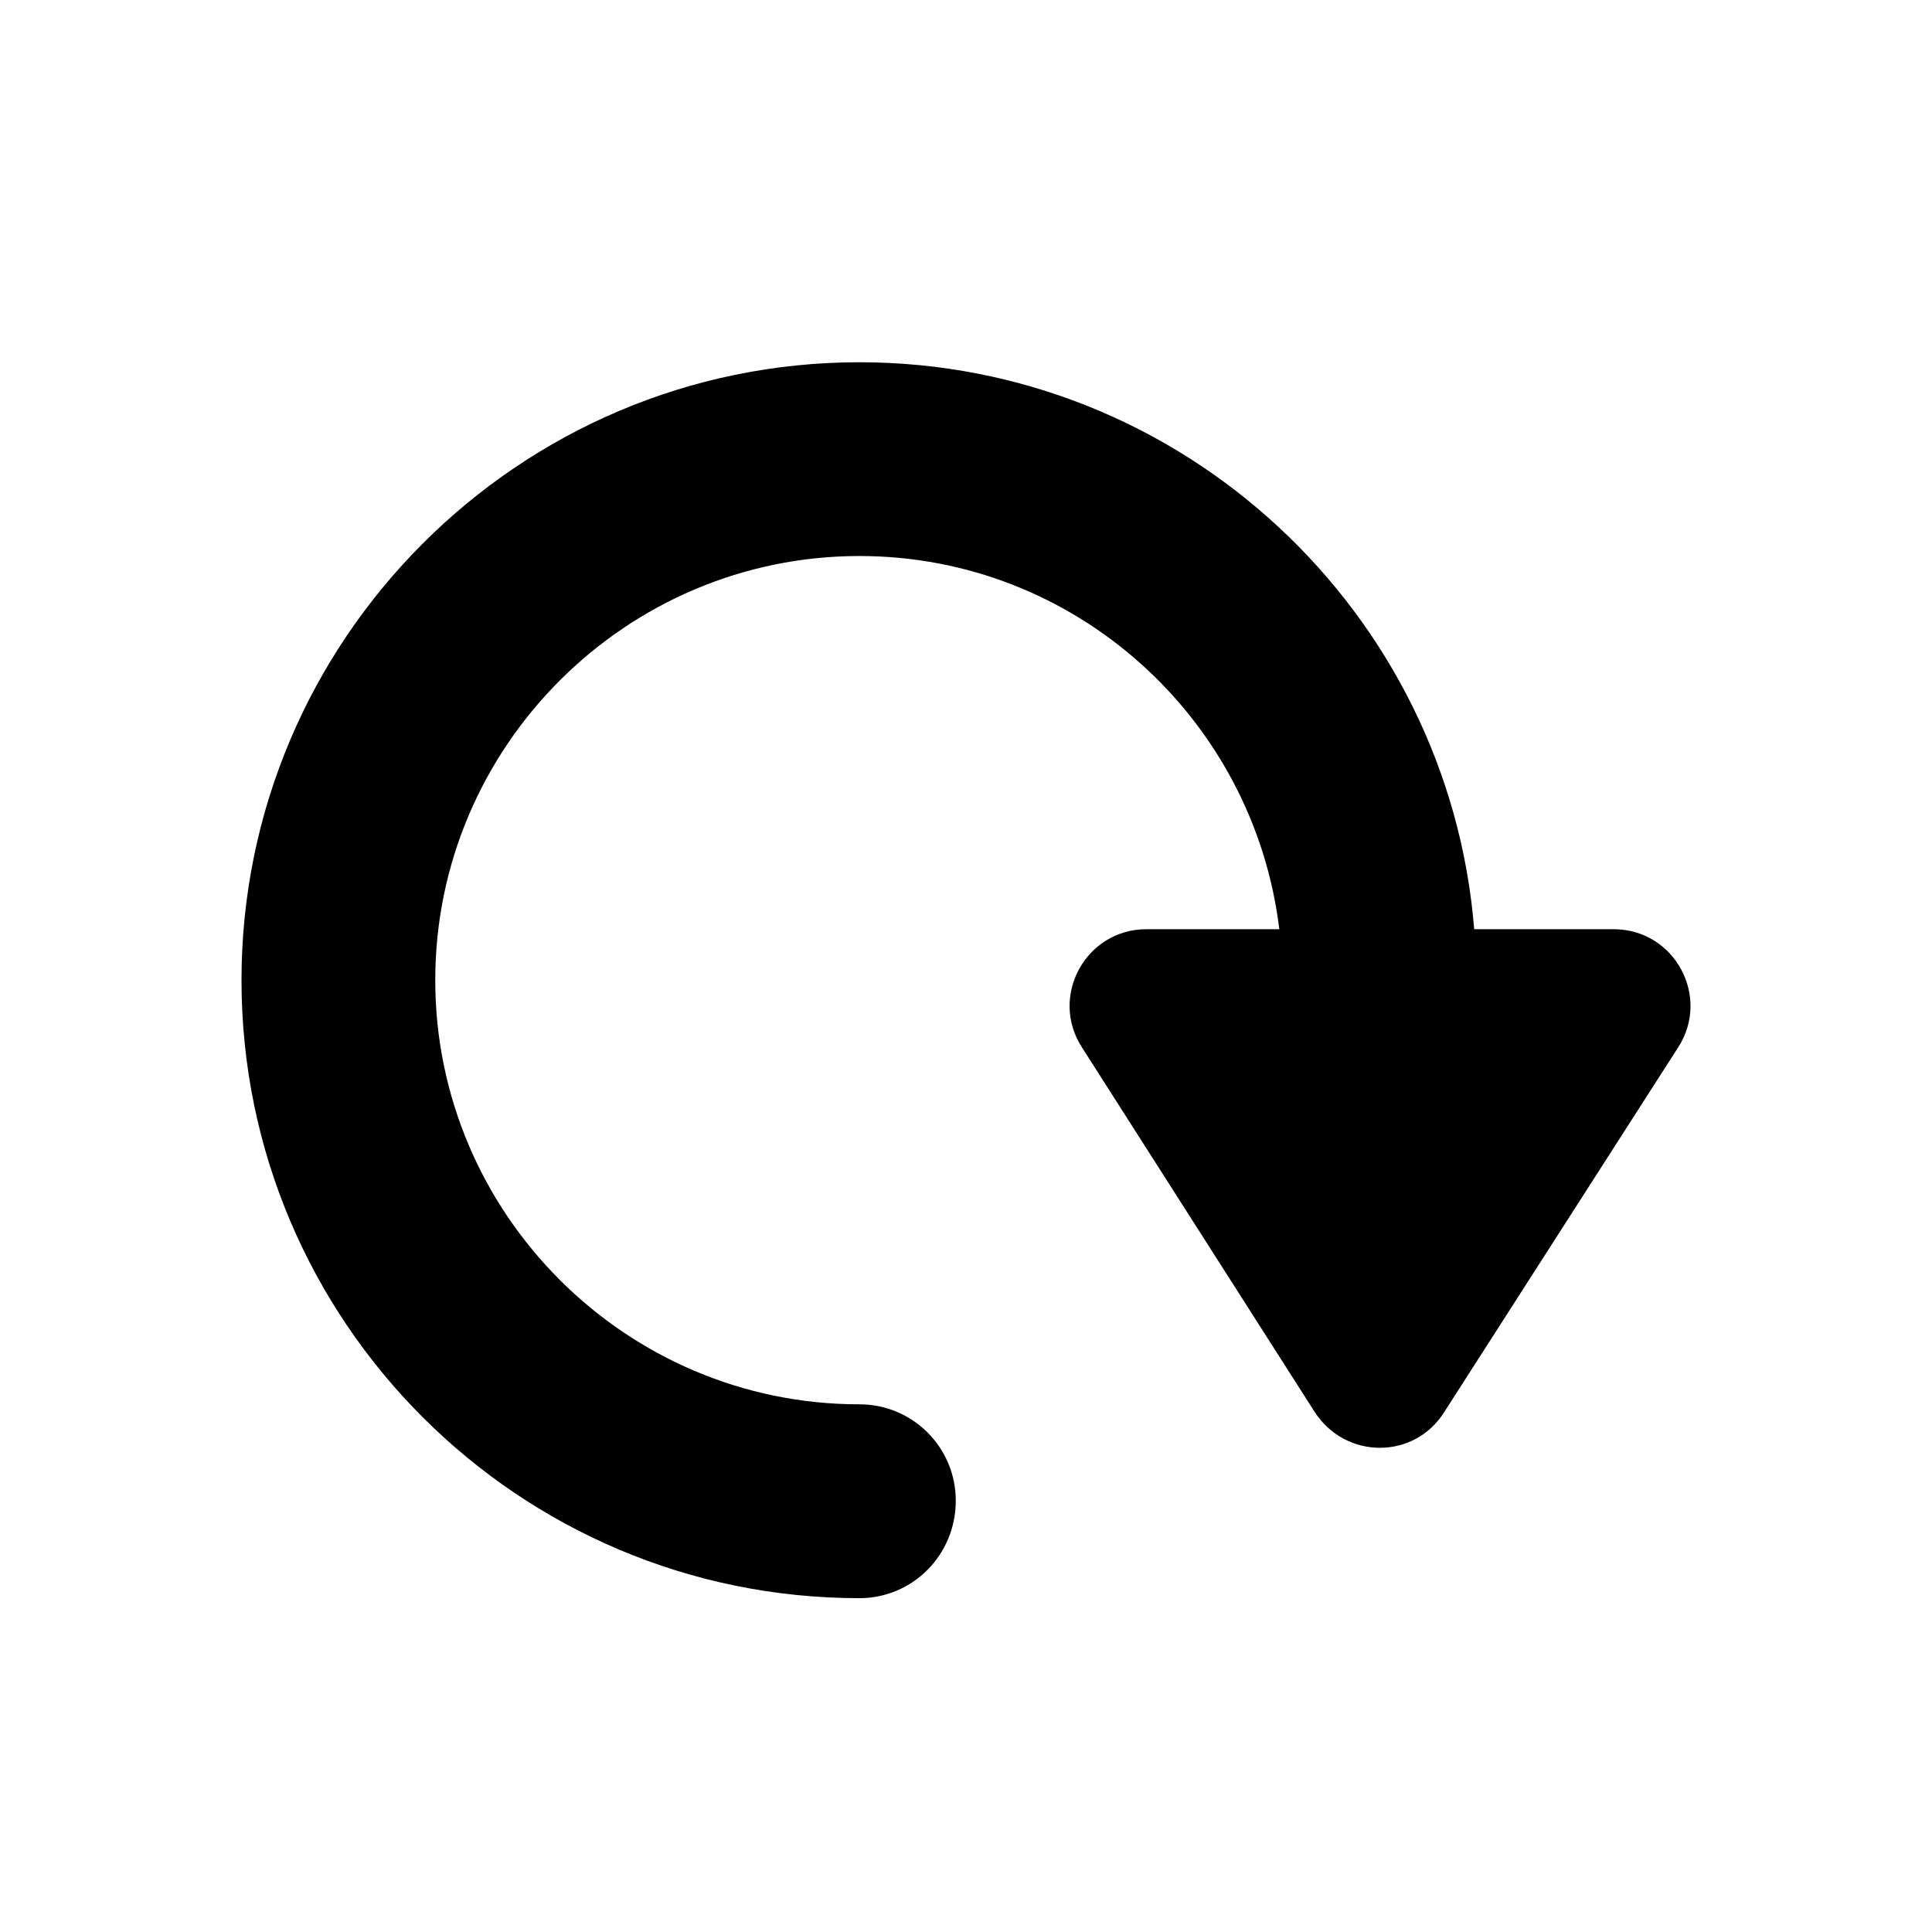
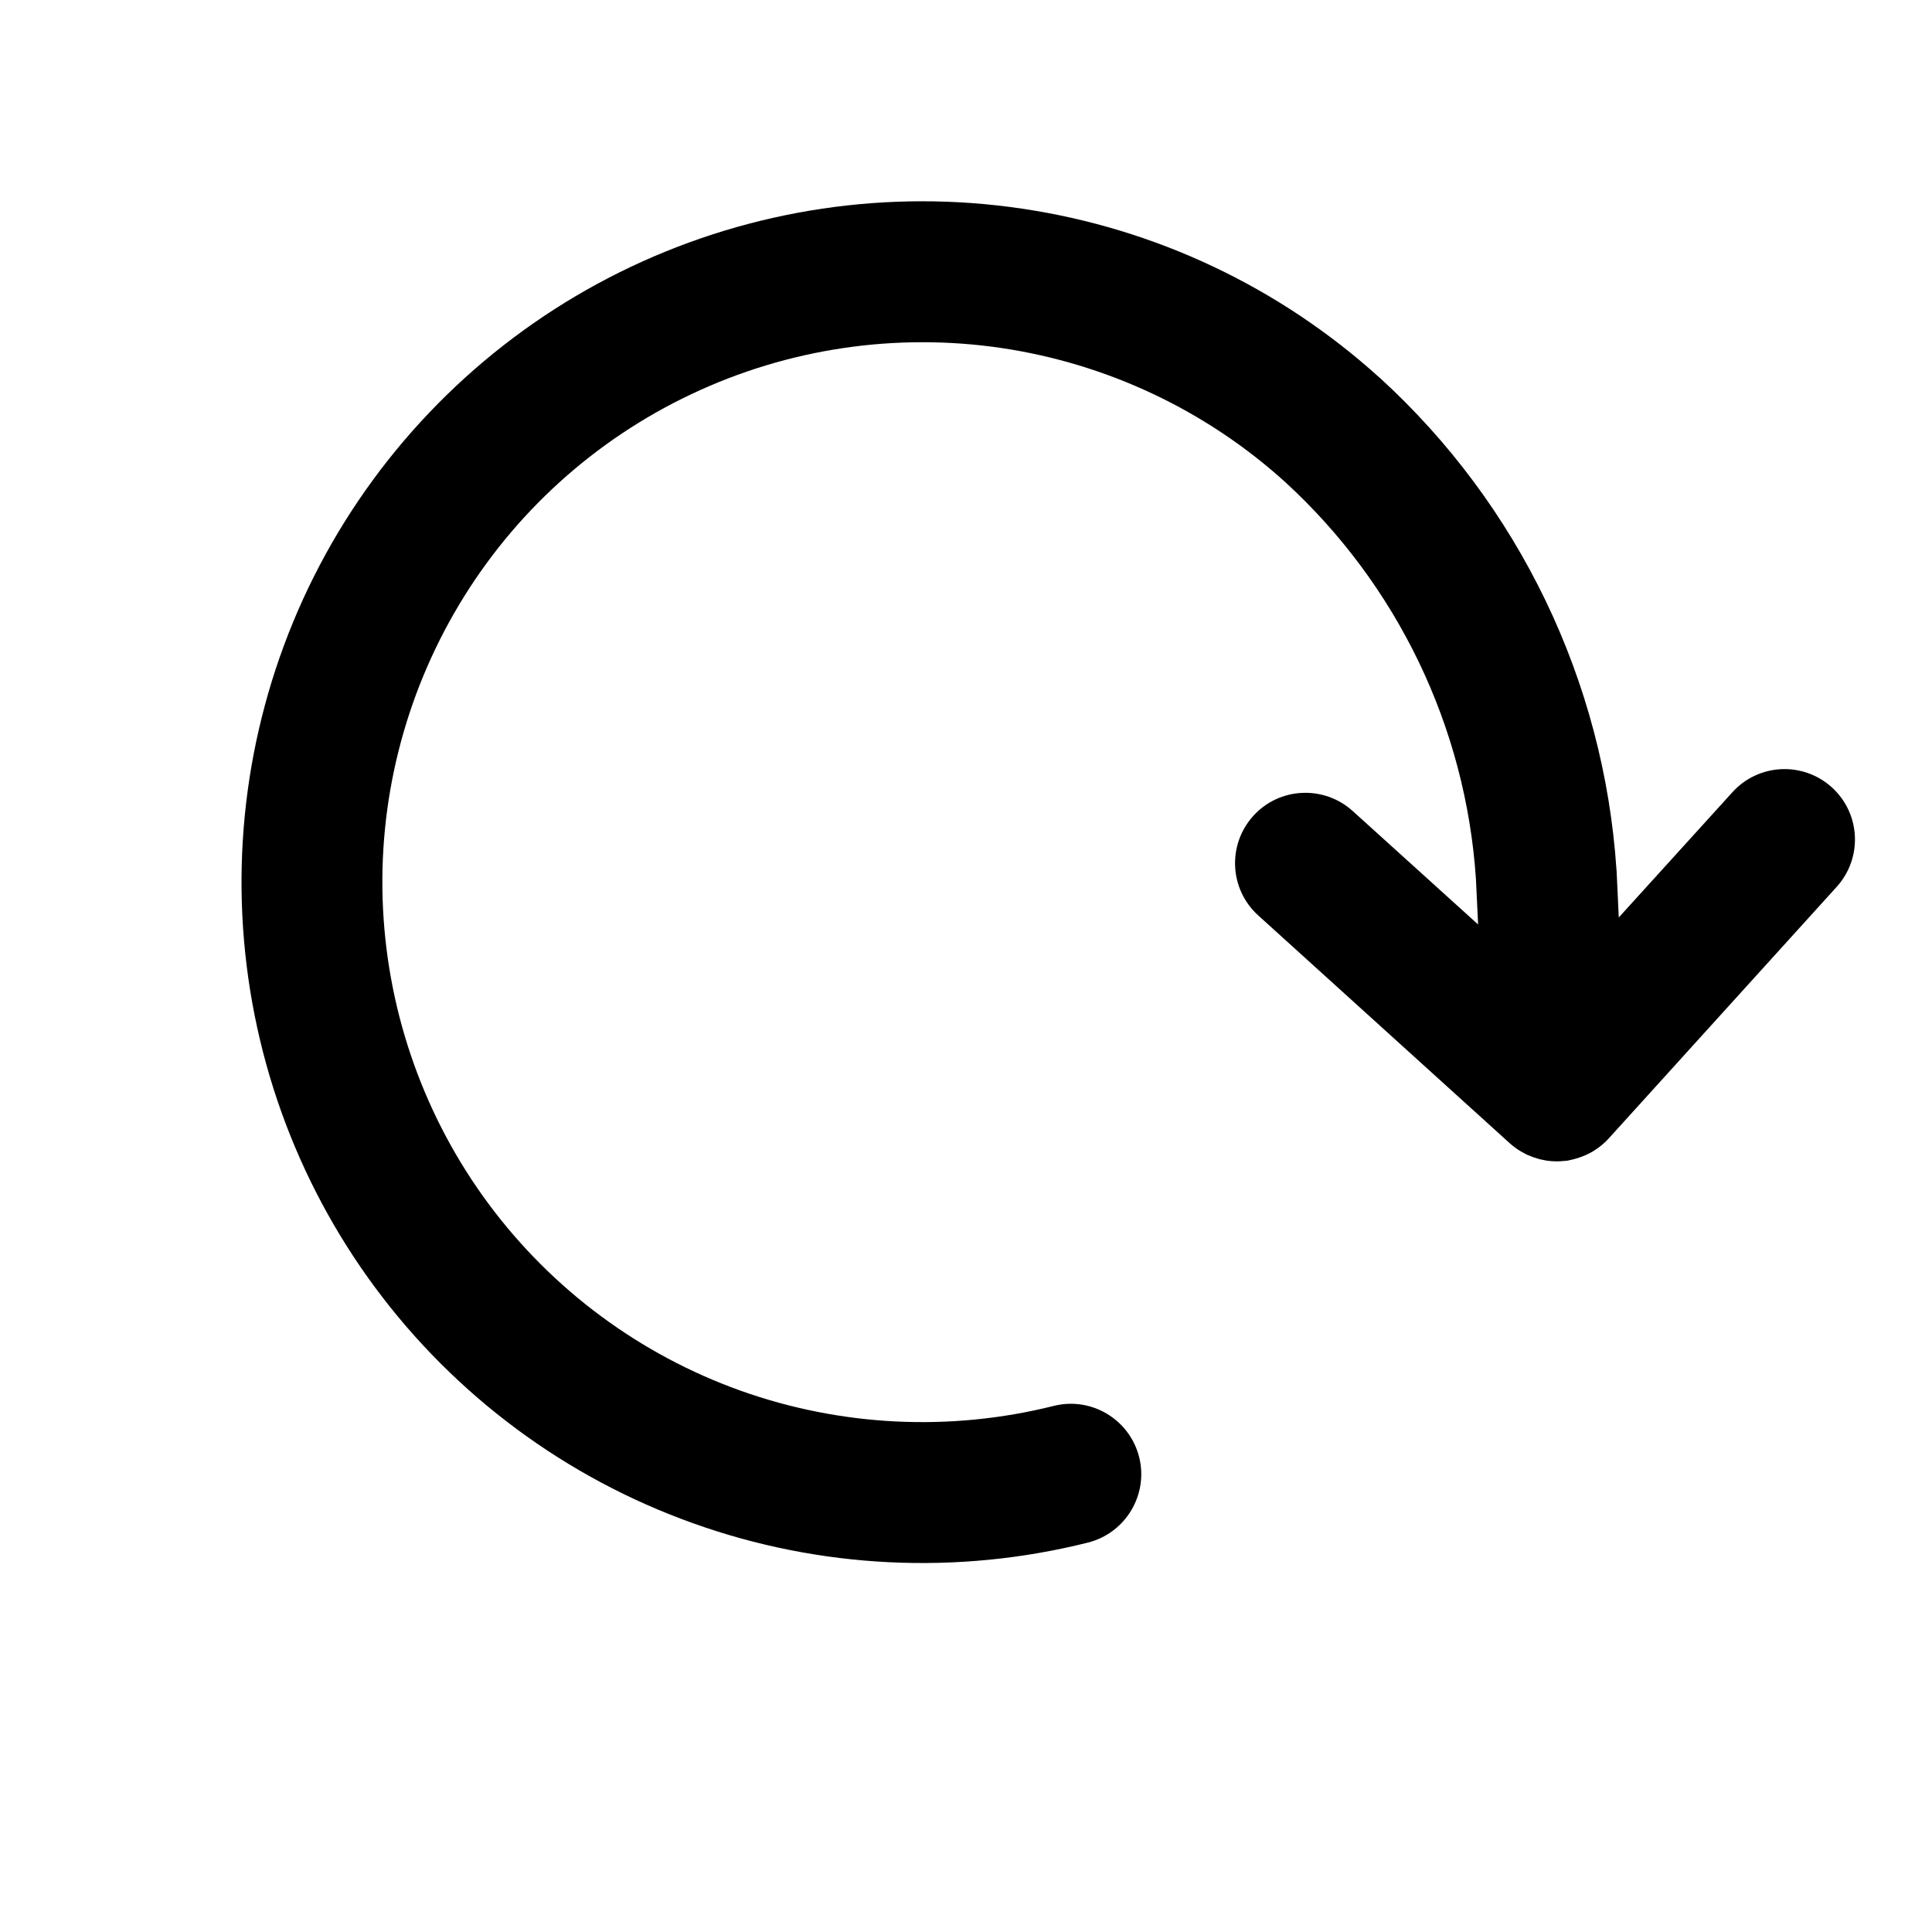
- <svg xmlns="http://www.w3.org/2000/svg" width="24" height="24" viewBox="0 0 24 24" fill="none">
-   <path fill-rule="evenodd" clip-rule="evenodd" d="M20.844 13.015L17.941 17.541C17.57 18.133 16.717 18.133 16.332 17.541L13.443 13.015C13.03 12.383 13.484 11.543 14.241 11.543H15.892C15.575 8.93 13.36 6.907 10.676 6.907C7.775 6.907 5.407 9.274 5.407 12.176C5.407 15.079 7.775 17.445 10.676 17.445C11.338 17.445 11.873 17.98 11.873 18.642C11.873 19.316 11.338 19.853 10.676 19.853C6.439 19.853 3 16.413 3 12.176C3 7.953 6.439 4.5 10.676 4.5C14.693 4.5 17.996 7.609 18.313 11.543H20.046C20.803 11.543 21.257 12.383 20.844 13.015Z" fill="currentColor" />
+ <svg xmlns="http://www.w3.org/2000/svg" width="16" height="16" viewBox="0 0 16 16" fill="none">
+   <path fill-rule="evenodd" clip-rule="evenodd" d="M5.226 2.209C6.234 1.732 7.361 1.564 8.464 1.728C9.567 1.891 10.597 2.378 11.424 3.127L11.426 3.128C12.581 4.182 13.283 5.643 13.387 7.203C13.387 7.206 13.388 7.209 13.388 7.212L13.406 7.598L14.347 6.561C14.563 6.322 14.932 6.304 15.171 6.521C15.409 6.737 15.427 7.105 15.211 7.344L13.331 9.419C13.292 9.464 13.246 9.502 13.195 9.533C13.19 9.537 13.183 9.54 13.178 9.543C13.133 9.568 13.084 9.587 13.033 9.6C13.031 9.6 13.028 9.601 13.025 9.602C13.011 9.605 12.996 9.609 12.982 9.612L12.922 9.617C12.886 9.619 12.851 9.617 12.817 9.613C12.815 9.612 12.812 9.612 12.809 9.612L12.75 9.6C12.74 9.597 12.729 9.593 12.719 9.59C12.712 9.588 12.706 9.586 12.699 9.584L12.646 9.563L12.591 9.533C12.559 9.514 12.529 9.491 12.501 9.466L10.42 7.581C10.181 7.365 10.163 6.996 10.379 6.757C10.595 6.518 10.964 6.501 11.203 6.717L12.241 7.656L12.223 7.279C12.139 6.02 11.572 4.842 10.641 3.99C9.985 3.397 9.168 3.012 8.293 2.882C7.418 2.753 6.525 2.886 5.726 3.264C4.926 3.642 4.256 4.249 3.802 5.008C3.348 5.767 3.128 6.643 3.172 7.526C3.216 8.409 3.52 9.261 4.047 9.971C4.574 10.681 5.3 11.219 6.133 11.517C6.966 11.814 7.869 11.858 8.727 11.643C9.039 11.565 9.355 11.755 9.434 12.067C9.512 12.379 9.322 12.696 9.01 12.775C7.928 13.046 6.79 12.991 5.74 12.615C4.69 12.24 3.774 11.562 3.109 10.666C2.445 9.771 2.062 8.698 2.007 7.584C1.952 6.471 2.228 5.365 2.801 4.408C3.374 3.452 4.218 2.686 5.226 2.209Z" fill="currentColor" />
</svg>
